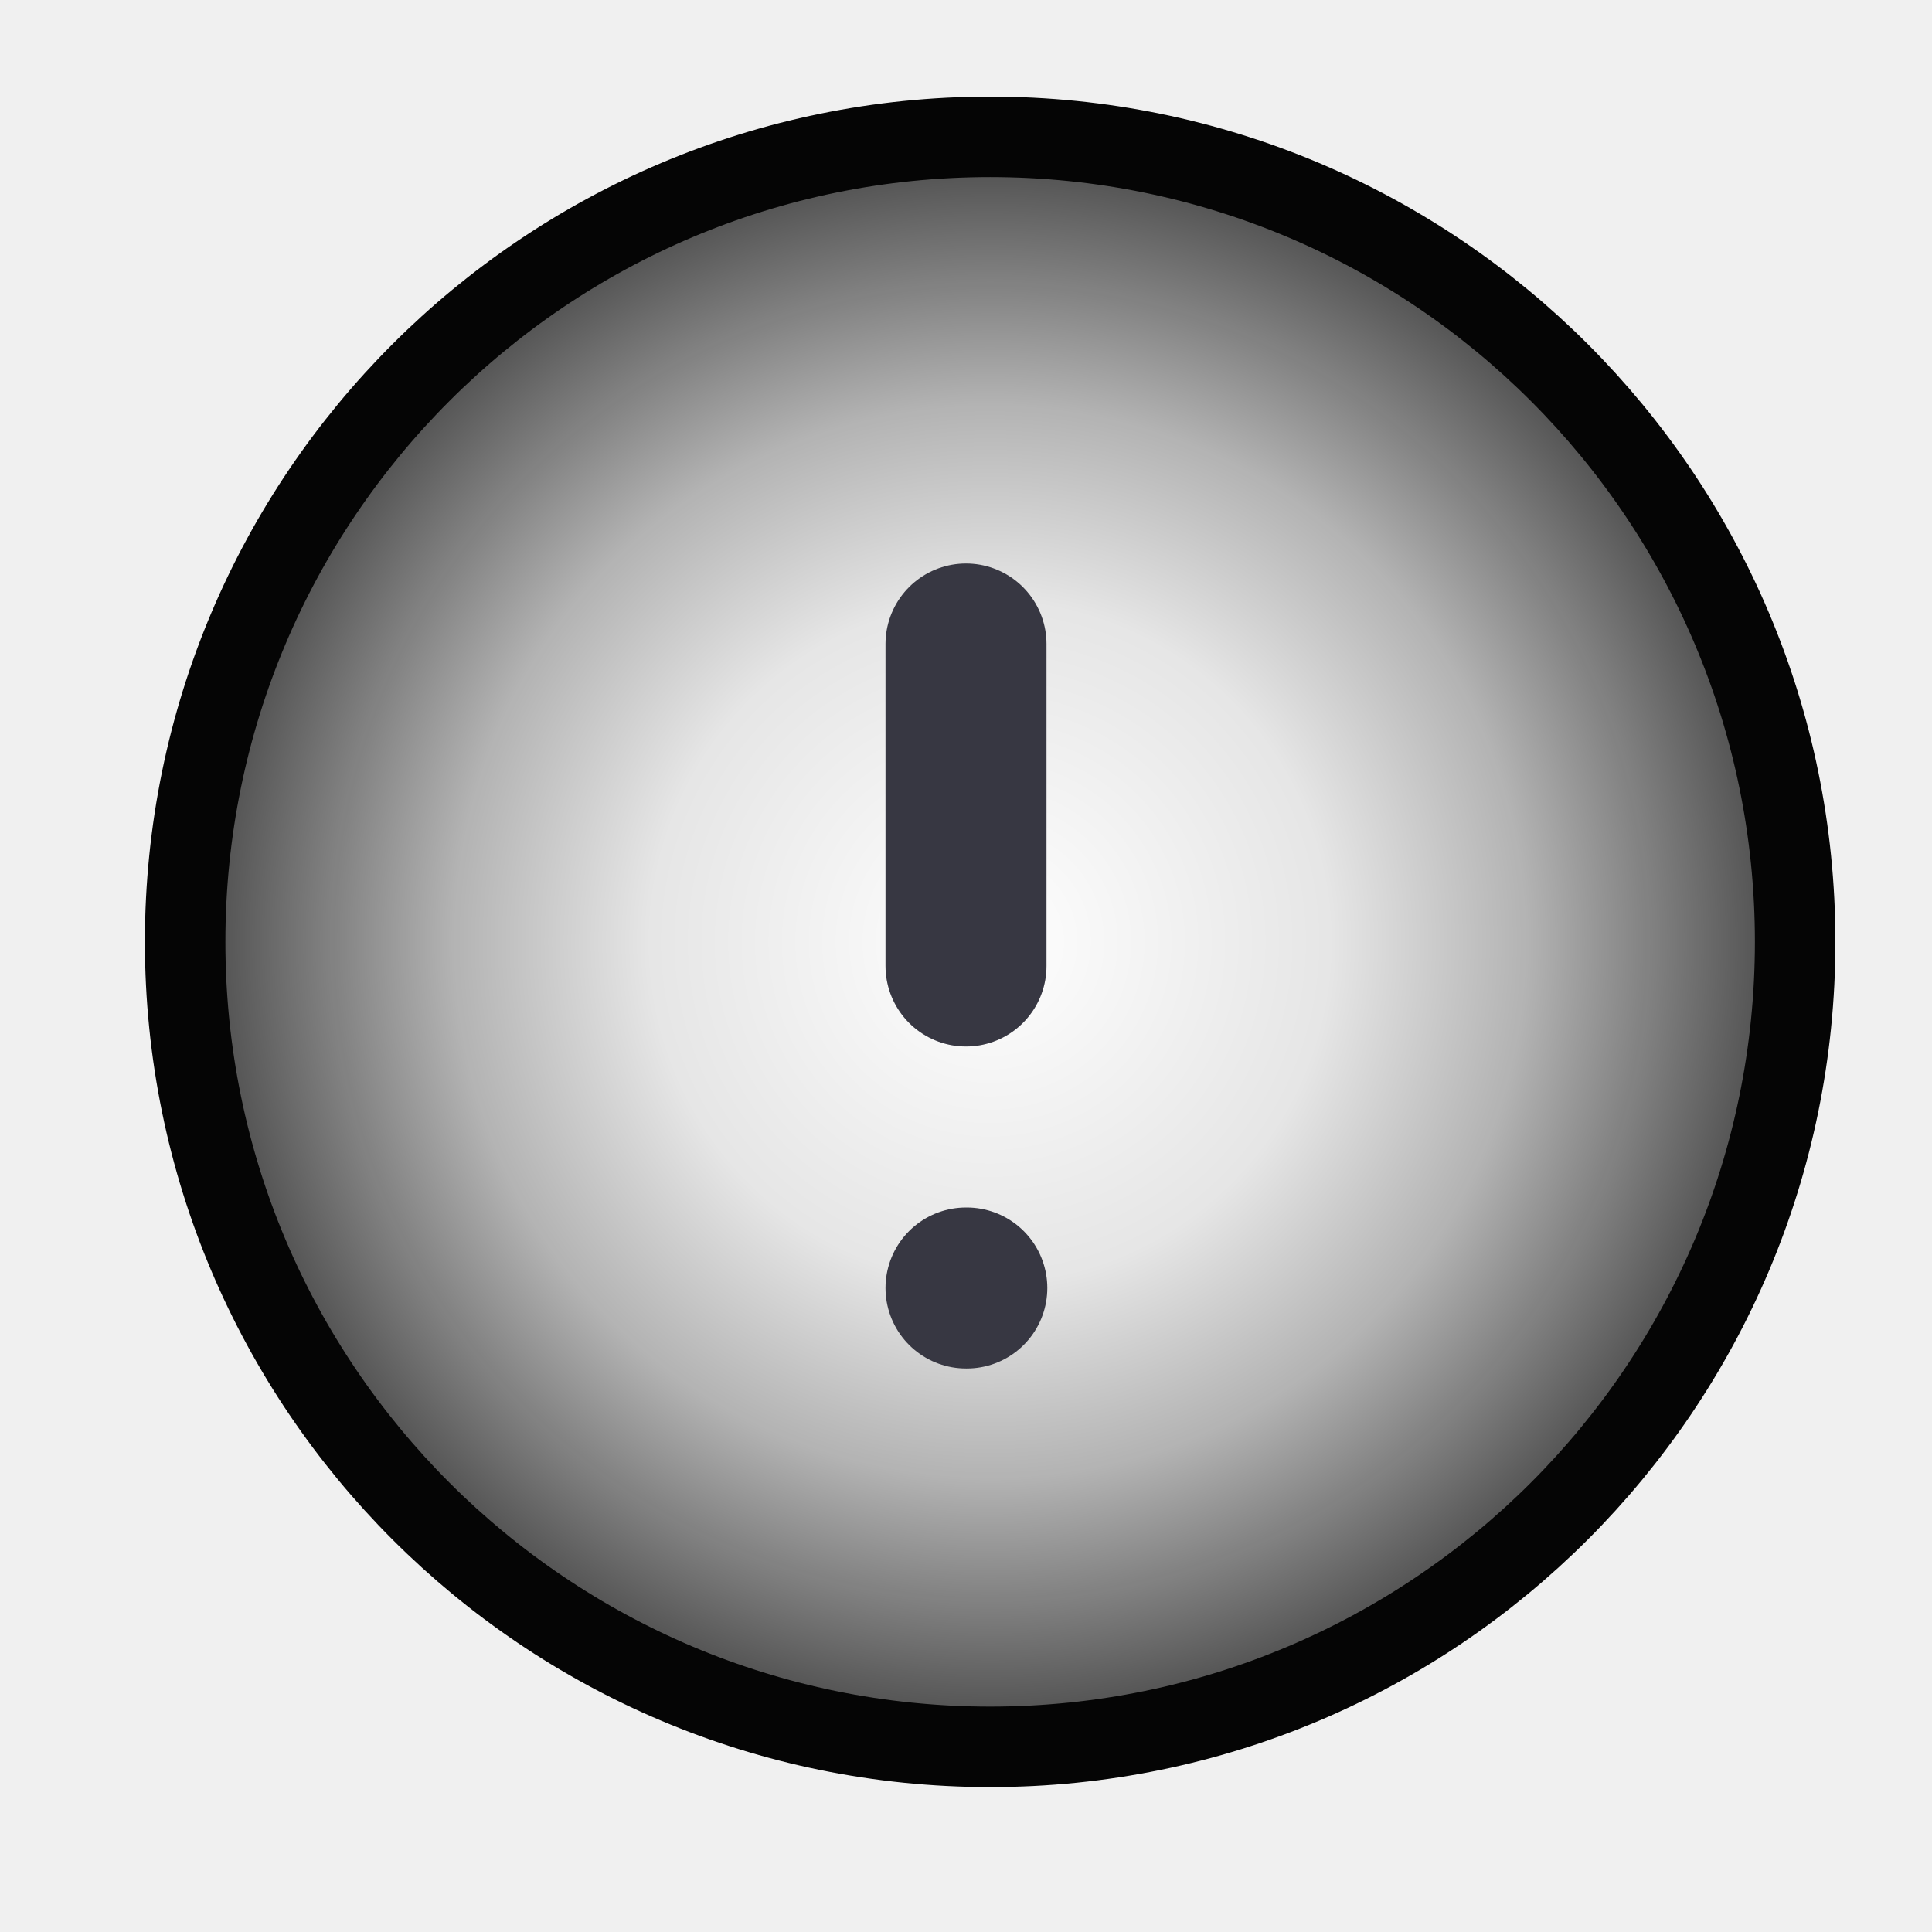
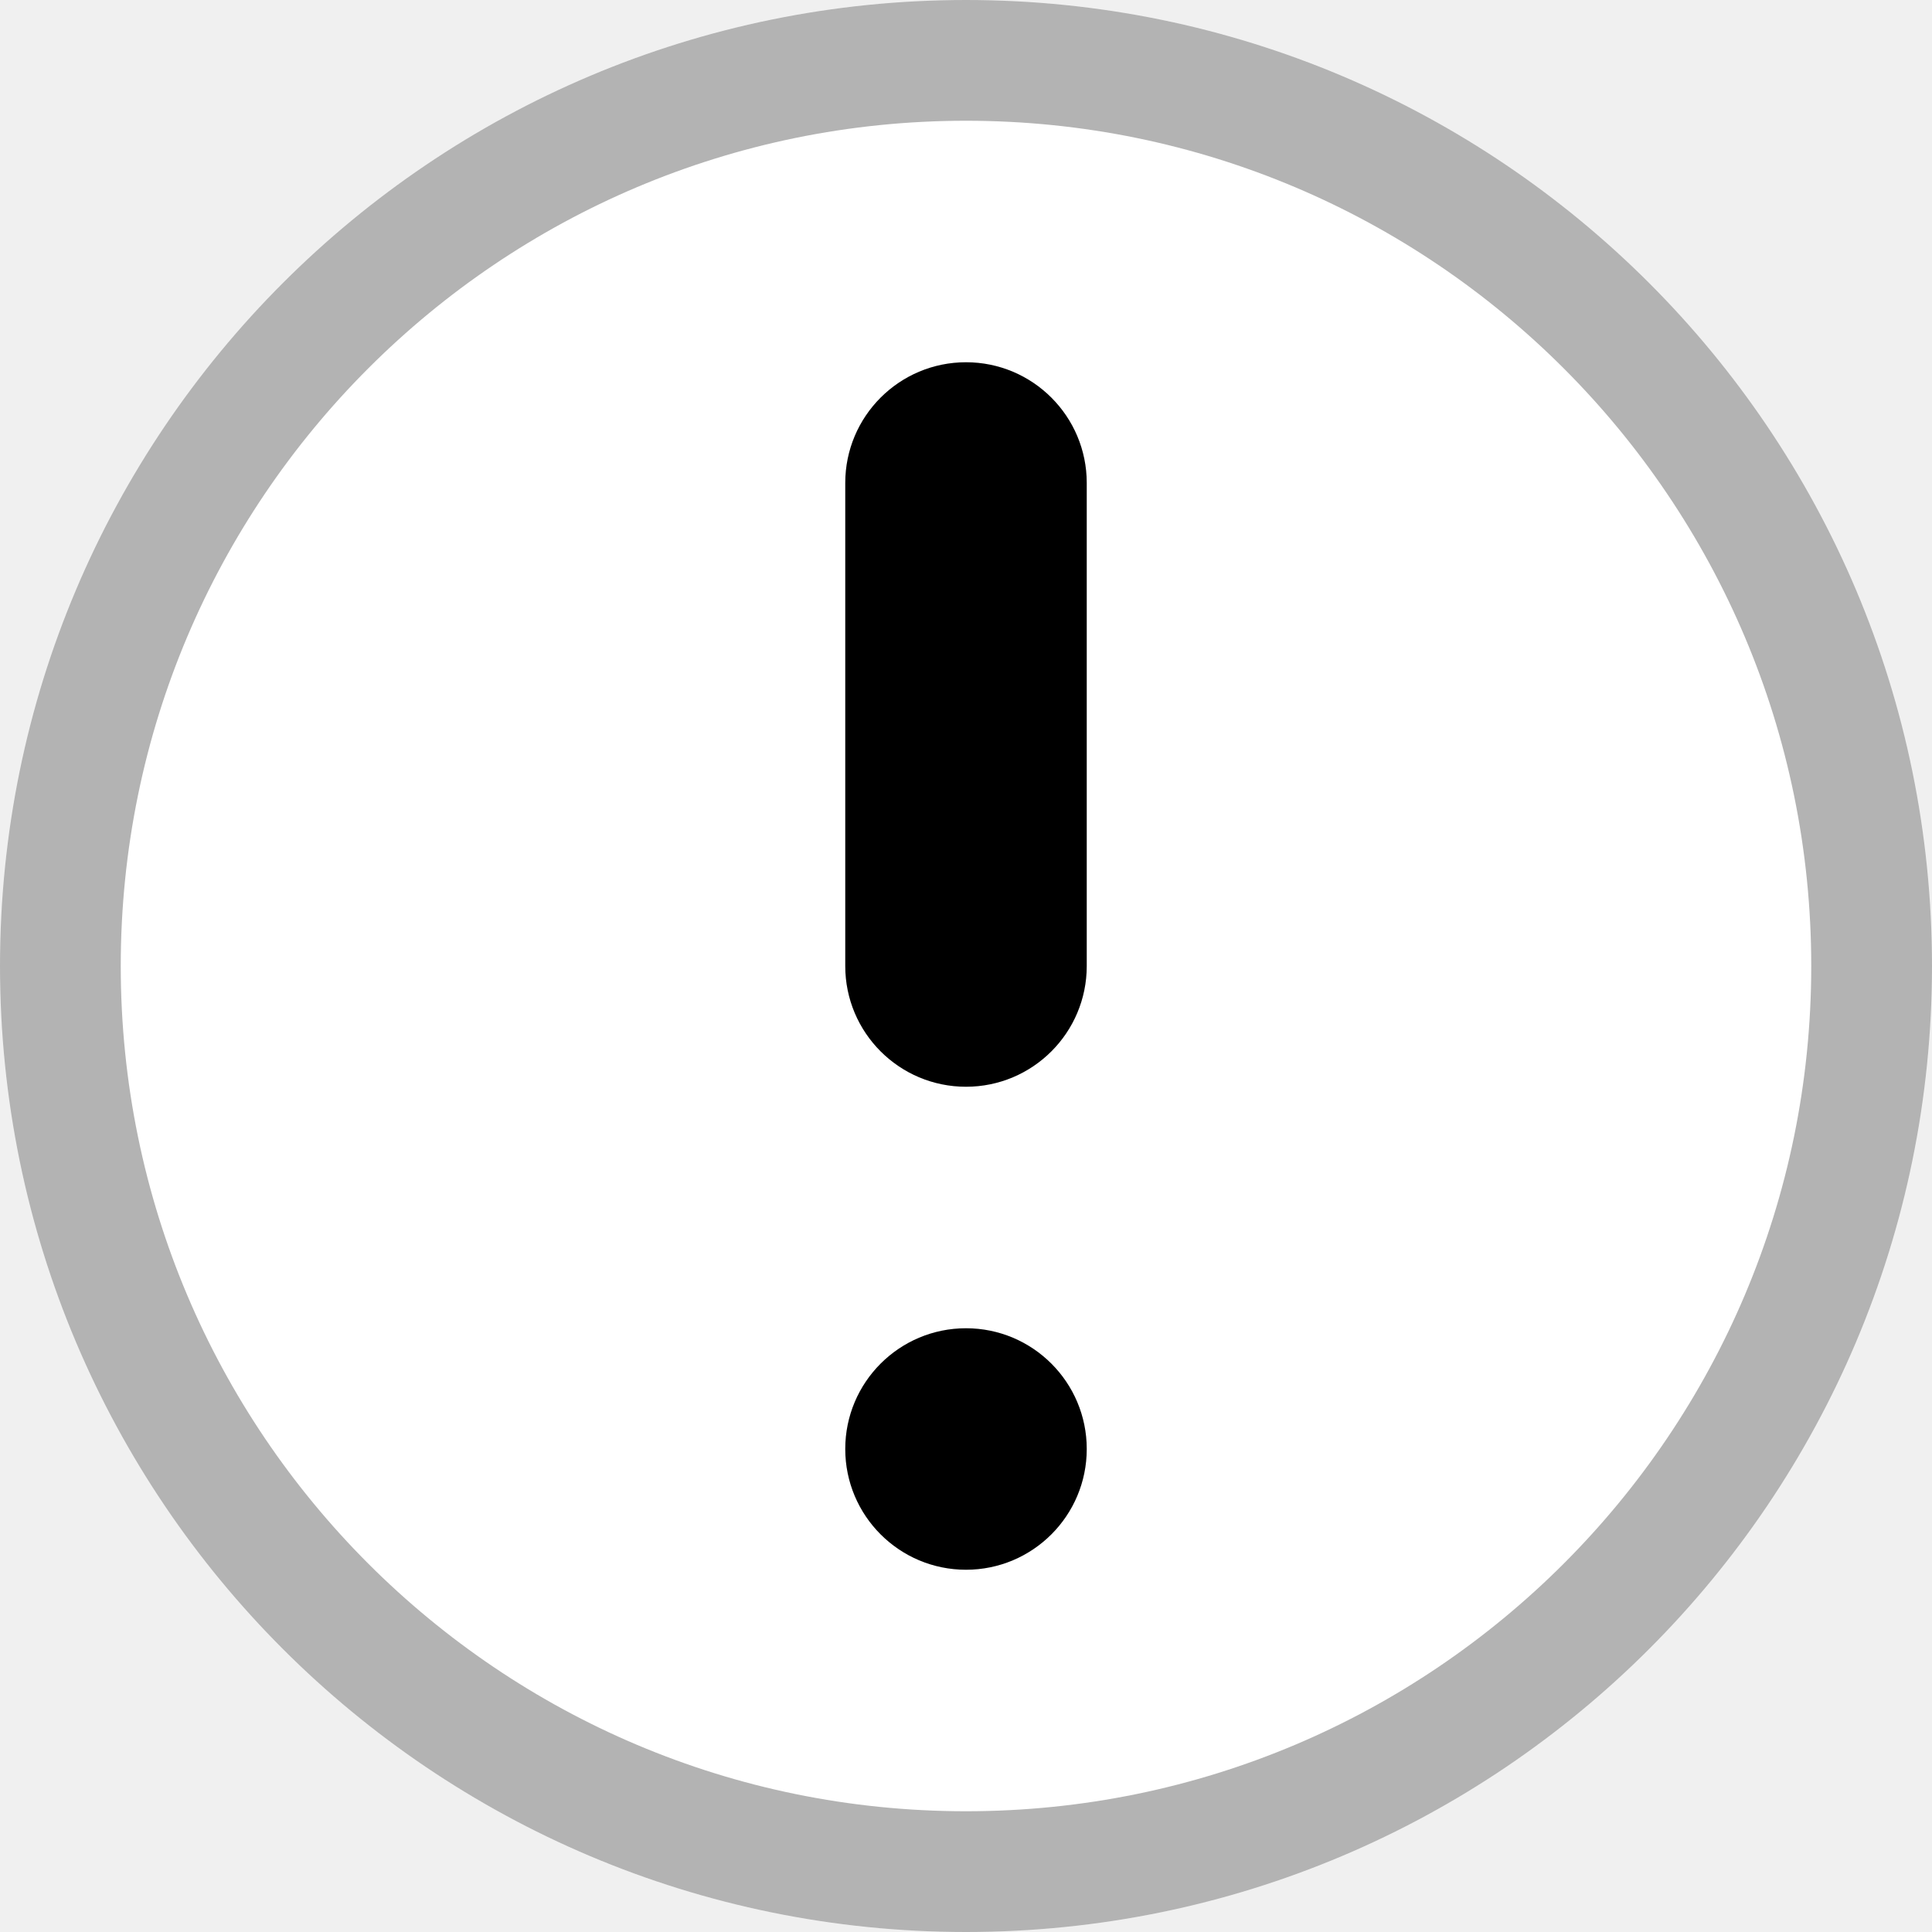
- <svg xmlns="http://www.w3.org/2000/svg" xmlns:xlink="http://www.w3.org/1999/xlink" width="24" height="24" viewBox="0 0 24 24" fill="none" stroke="currentColor" stroke-width="2" stroke-linecap="round" stroke-linejoin="round" class="feather feather-alert-circle" version="1.1" id="svg8">
-   <defs id="defs12">
-     <marker orient="auto" refY="0.0" refX="0.0" id="Arrow1Mstart" style="overflow:visible">
-       <path id="path1823" d="M 0.0,0.0 L 5.0,-5.0 L -12.5,0.0 L 5.0,5.0 L 0.0,0.0 z " style="fill-rule:evenodd;stroke:#000000;stroke-width:1pt;stroke-opacity:1" transform="scale(0.4) translate(10,0)" />
-     </marker>
-     <linearGradient id="linearGradient7290">
-       <stop style="stop-color:#ffffff;stop-opacity:1" offset="0" id="stop7288" />
-       <stop id="stop7300" offset="0.398" style="stop-color:#e6e6e6;stop-opacity:1;" />
-       <stop id="stop7298" offset="0.631" style="stop-color:#b3b3b3;stop-opacity:1" />
-       <stop style="stop-color:#333333;stop-opacity:1" offset="1" id="stop7286" />
-     </linearGradient>
-     <radialGradient gradientUnits="userSpaceOnUse" r="10.48" fy="12" fx="12" cy="12" cx="12" id="radialGradient7292" xlink:href="#linearGradient7290" />
-   </defs>
-   <g id="layer1">
-     <g style="fill:none;stroke:currentColor;stroke-width:2;stroke-linecap:round;stroke-linejoin:round" id="g971" transform="translate(0.3,-0.3)">
-       <circle r="10" style="opacity:0.98;fill:url(#radialGradient7292);fill-opacity:1;fill-rule:nonzero;stroke-width:1;stroke-miterlimit:4;stroke-dasharray:none" id="circle3924" cy="12" cx="12" />
-       <g id="layer1-3" />
-     </g>
-   </g>
-   <line x1="12" y1="8" x2="12" y2="12" id="line4" style="opacity:1;stroke-linecap:round;stroke-width:2;stroke-miterlimit:4;stroke-dasharray:none;stroke-dashoffset:0;fill:#ff0000;stroke:#373742;stroke-opacity:1" />
-   <line x1="12" y1="16" x2="12.01" y2="16" id="line6" style="stroke:#373742;stroke-opacity:1" />
+ <svg xmlns="http://www.w3.org/2000/svg" width="16" height="16" viewBox="0 0 16 16" fill="none">
+   <circle cx="8" cy="8" r="8" fill="white" />
+   <circle cx="8" cy="8" r="7.5" stroke="black" stroke-opacity="0.3" />
+   <rect x="7" y="3" width="2" height="6" rx="1" fill="black" />
+   <rect x="7" y="11" width="2" height="2" rx="1" fill="black" />
</svg>
